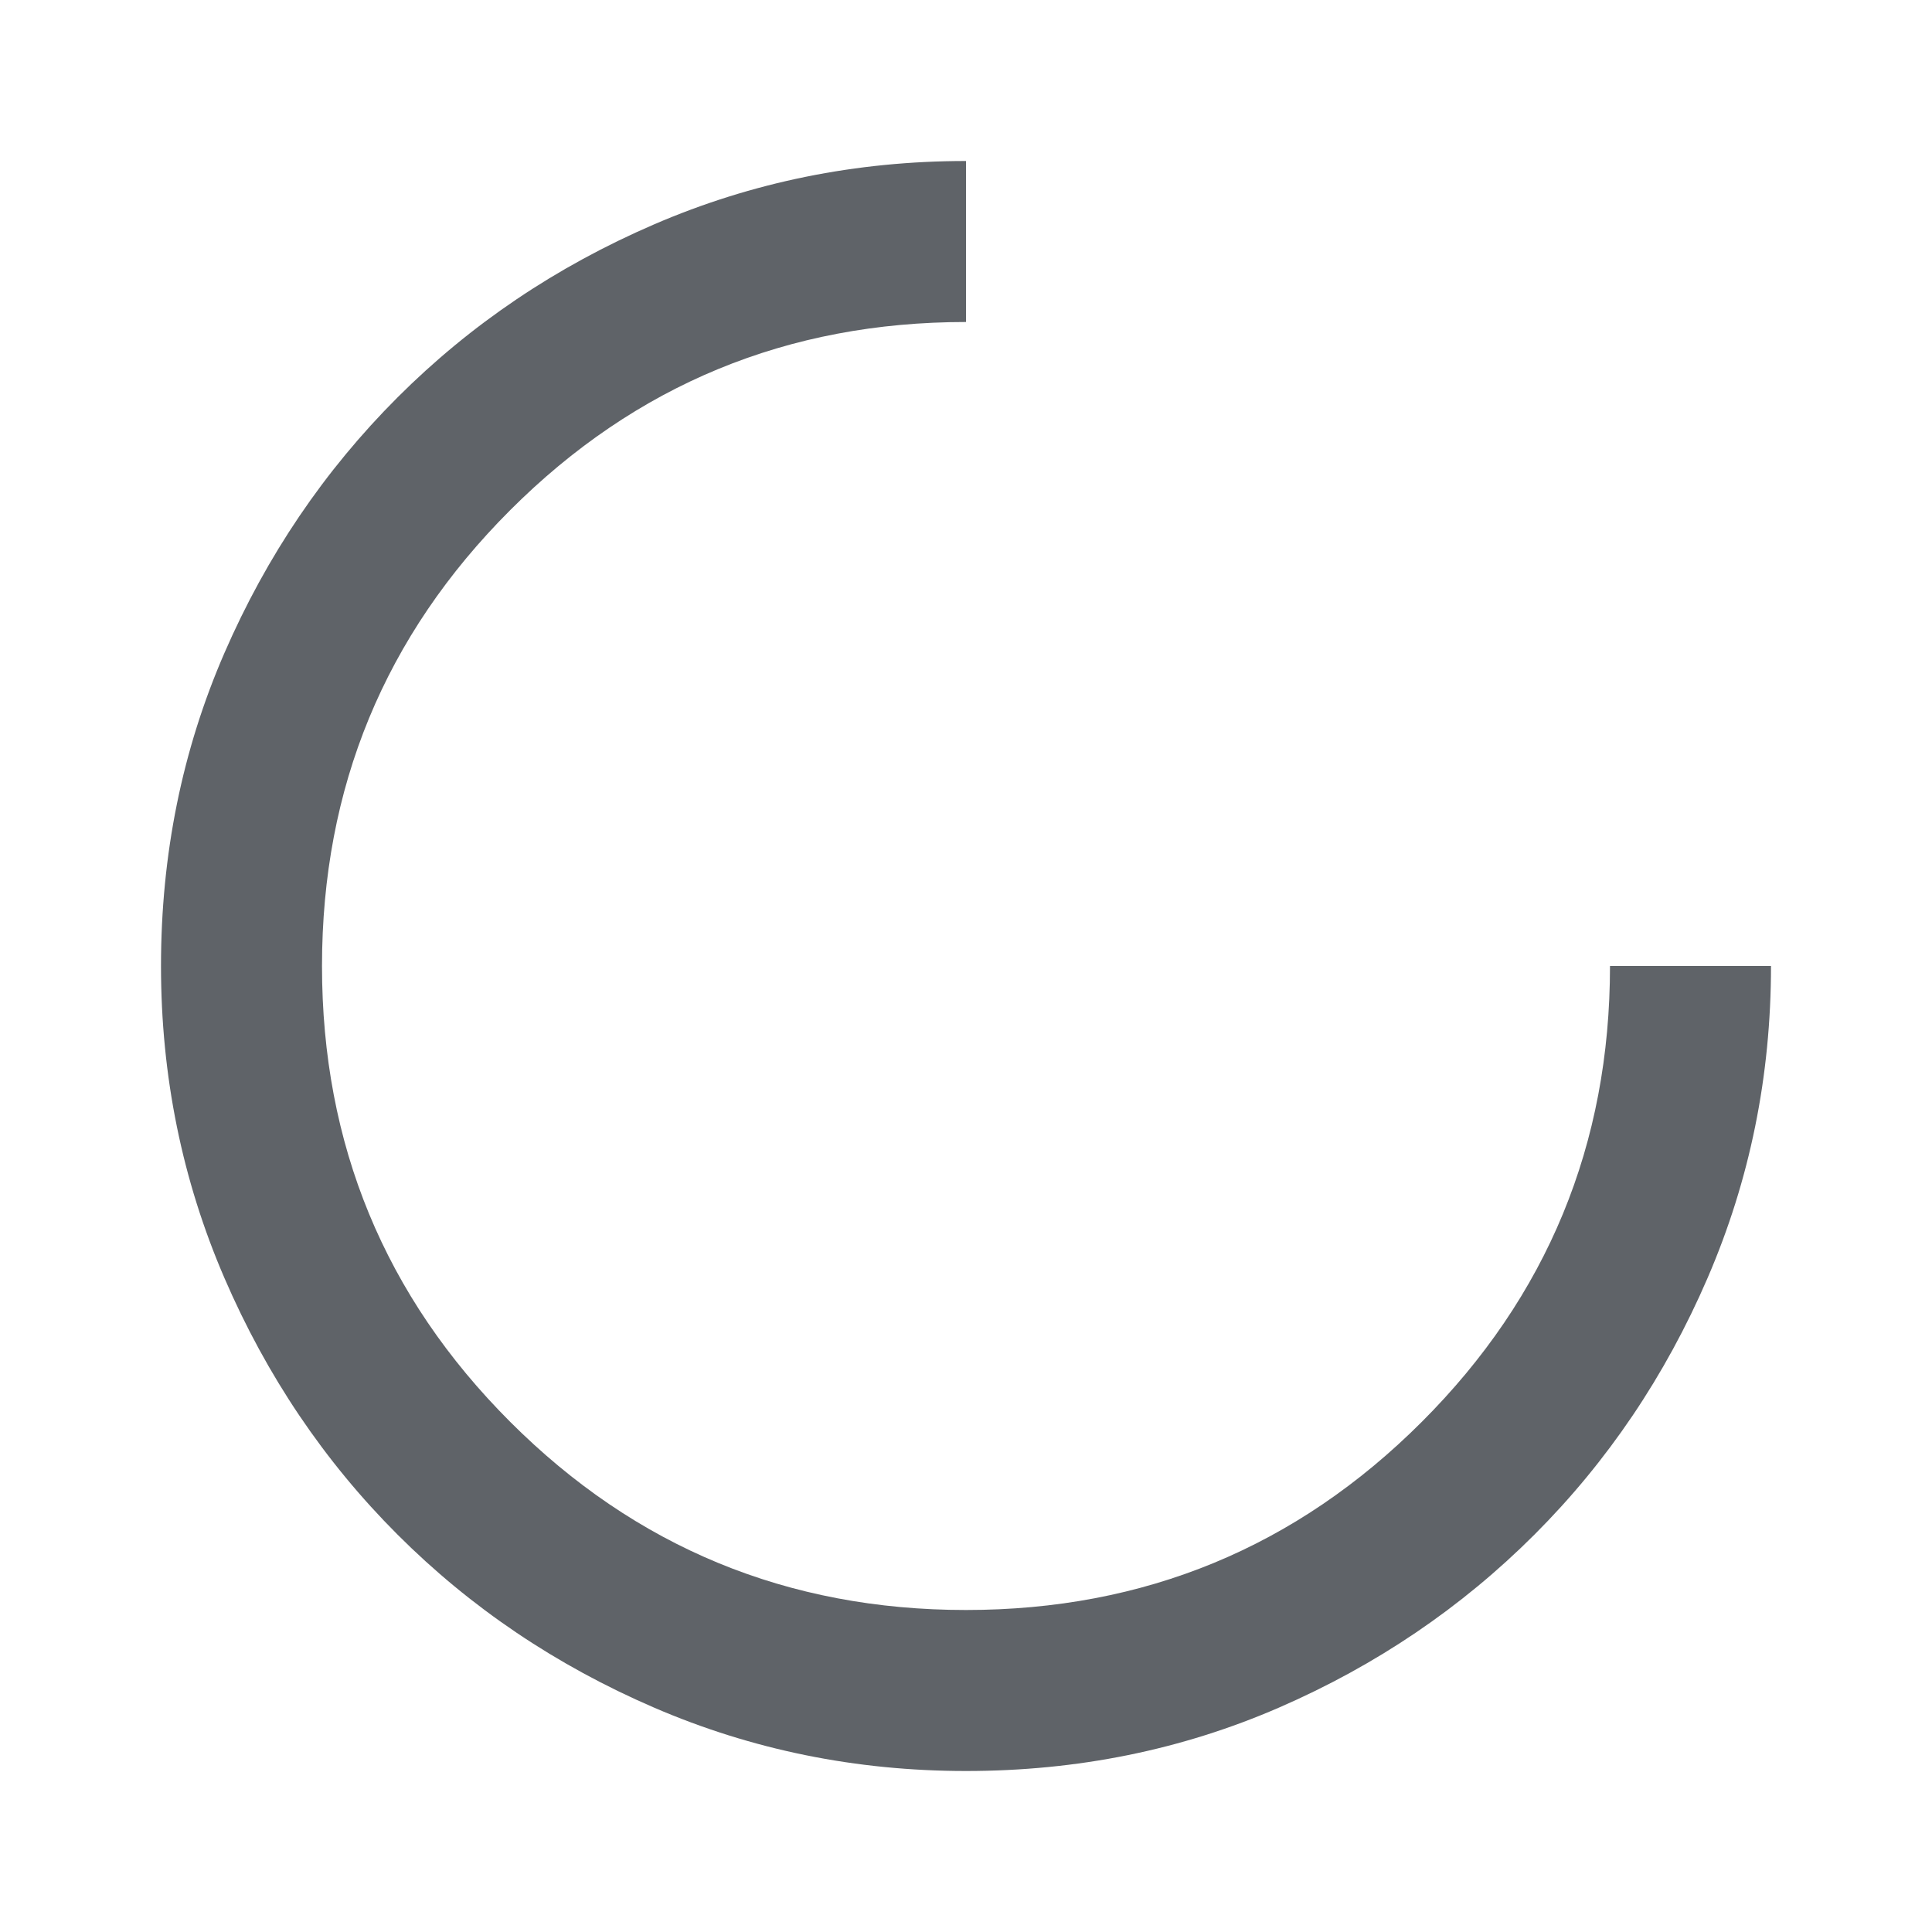
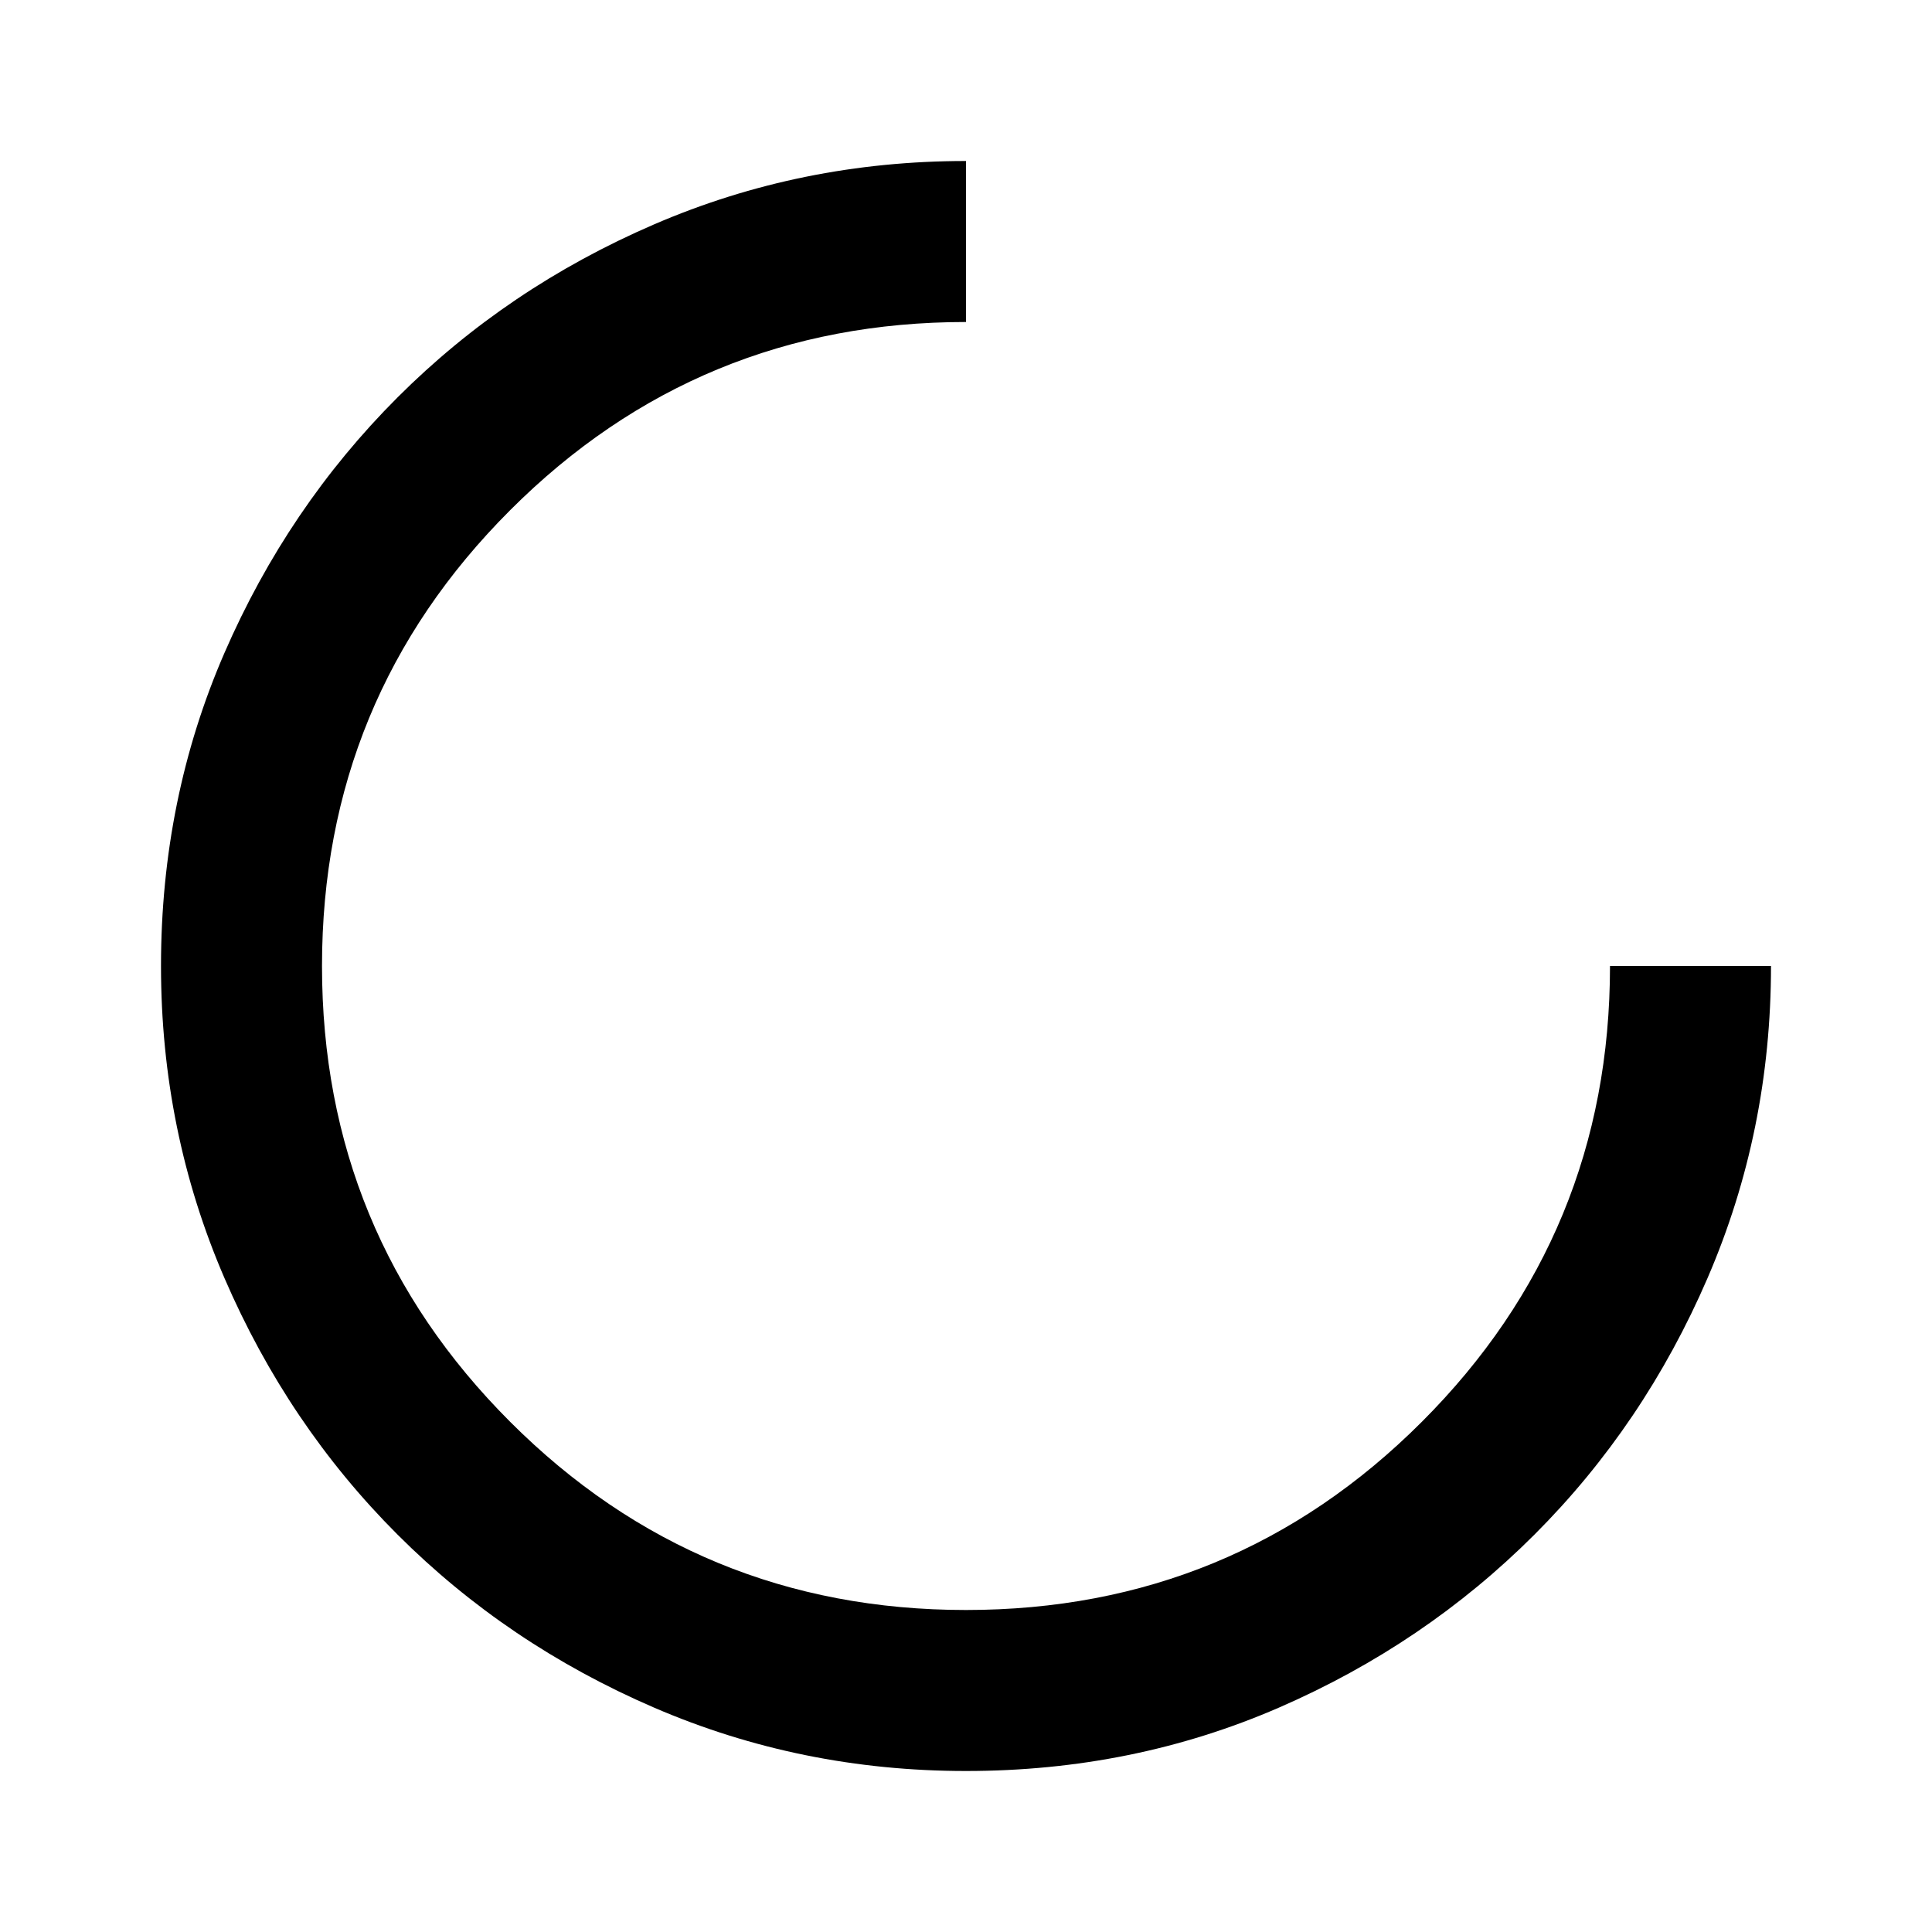
- <svg xmlns="http://www.w3.org/2000/svg" height="24px" viewBox="0 -960 960 960" width="24px" fill="#5f6368">
+ <svg xmlns="http://www.w3.org/2000/svg" height="24px" viewBox="0 -960 960 960" width="24px" fill="#000000">
  <path d="M480-80q-82 0-155-31.5t-127.5-86Q143-252 111.5-325T80-480q0-83 31.5-155.5t86-127Q252-817 325-848.5T480-880v80q-133 0-226.5 93.5T160-480q0 133 93.5 226.5T480-160q133 0 226.5-93.5T800-480h80q0 82-31.5 155t-86 127.5q-54.5 54.5-127 86T480-80Z" />
</svg>
